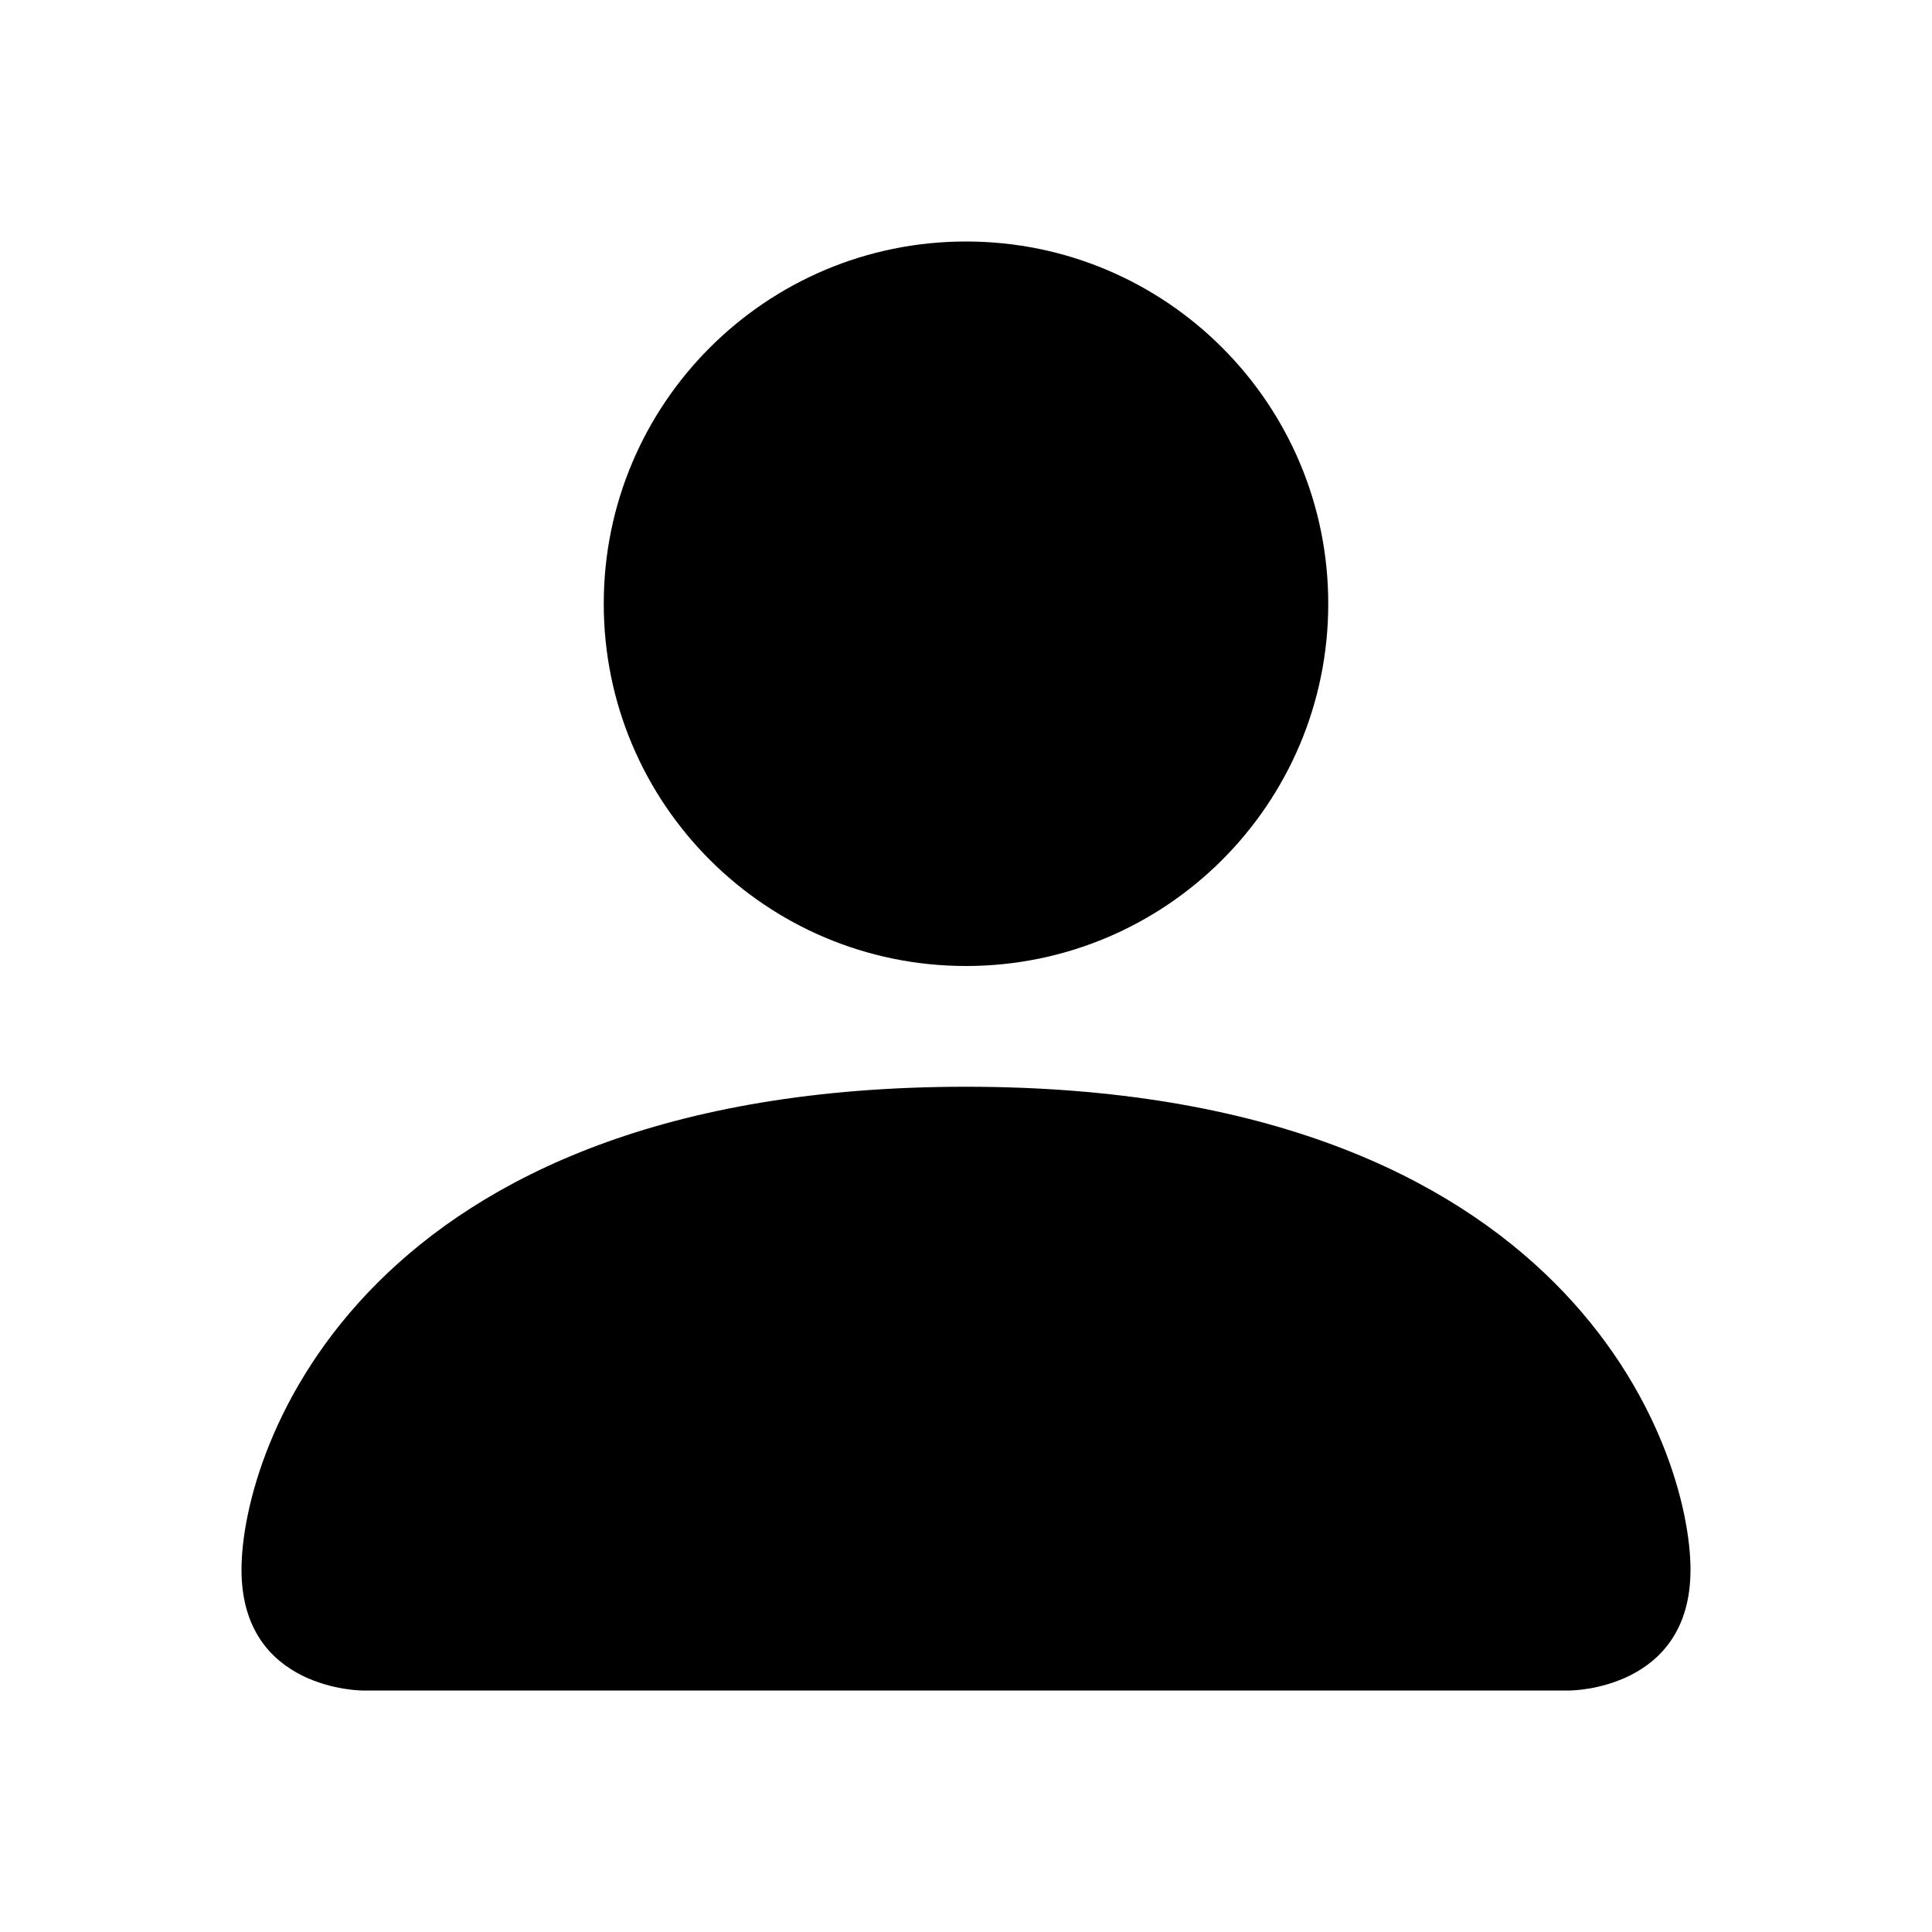
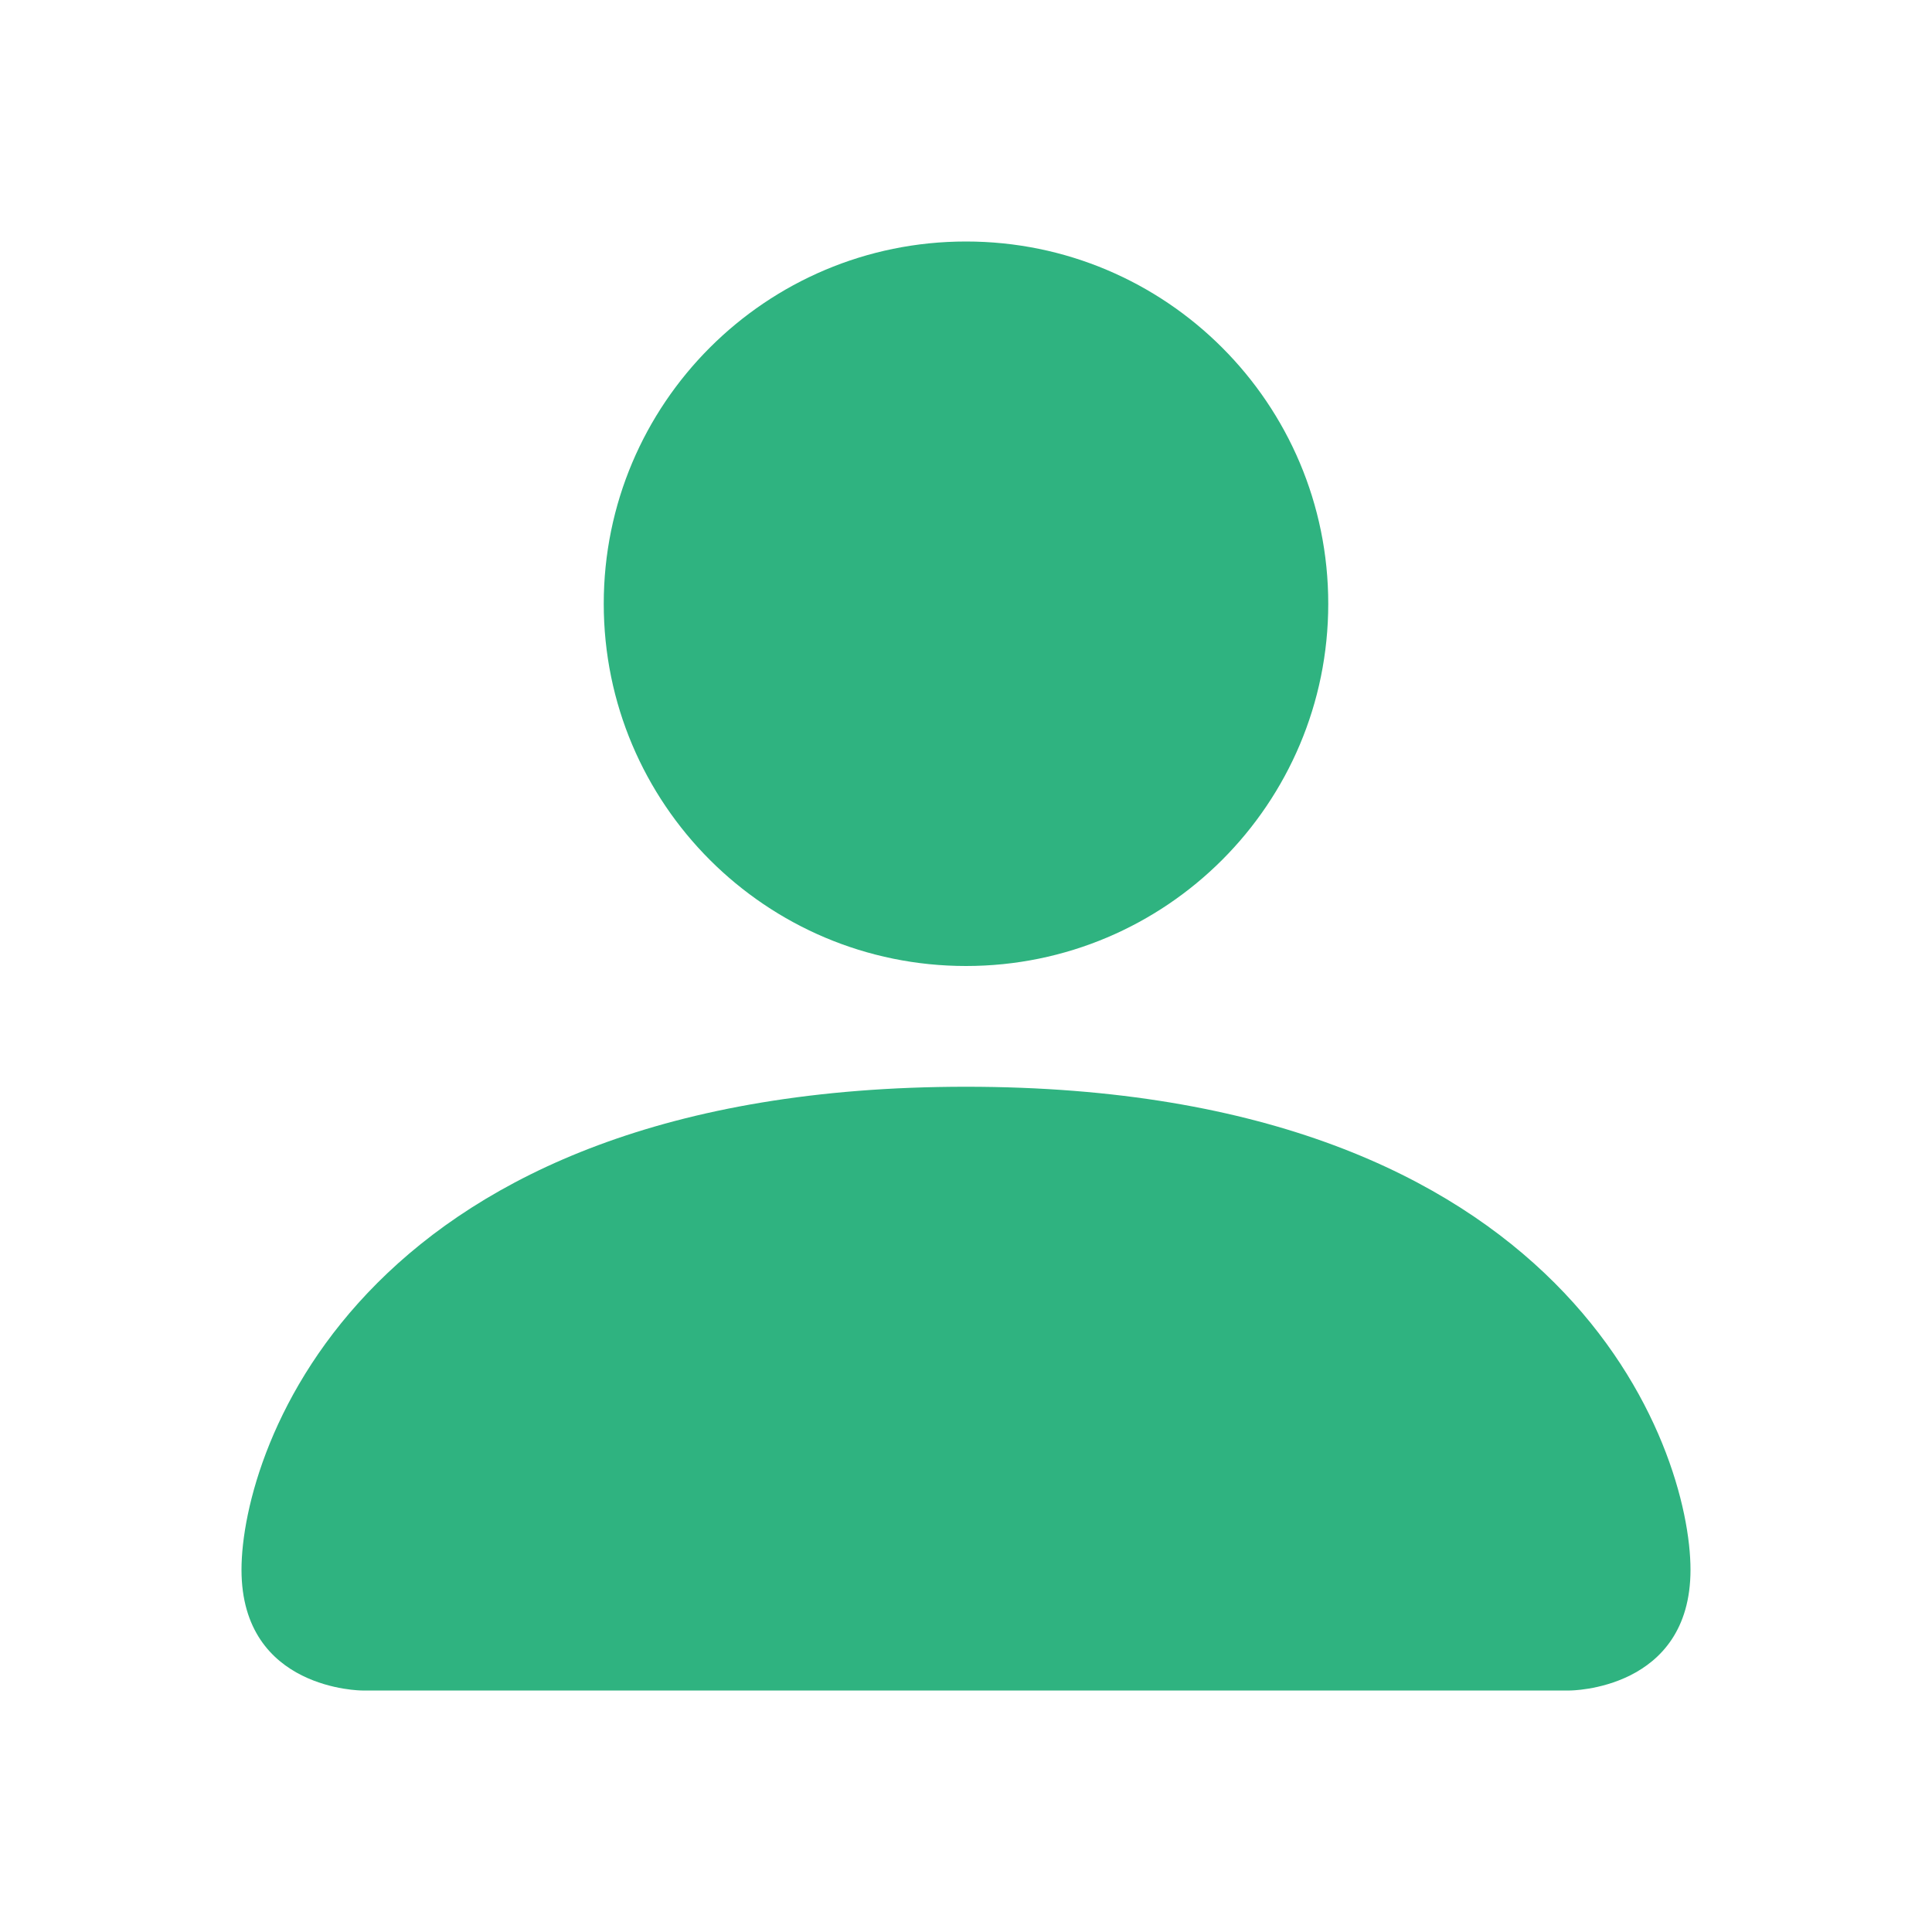
- <svg xmlns="http://www.w3.org/2000/svg" width="16" height="16" fill="currentColor" class="bi bi-person-fill" viewBox="0 0 16 16">
+ <svg xmlns="http://www.w3.org/2000/svg" width="16" height="16" fill="#2fb380" class="bi bi-person-fill" viewBox="0 0 16 16">
  <path d="M3 14s-1 0-1-1 1-4 6-4 6 3 6 4-1 1-1 1H3zm5-6a3 3 0 1 0 0-6 3 3 0 0 0 0 6z" />
</svg>
